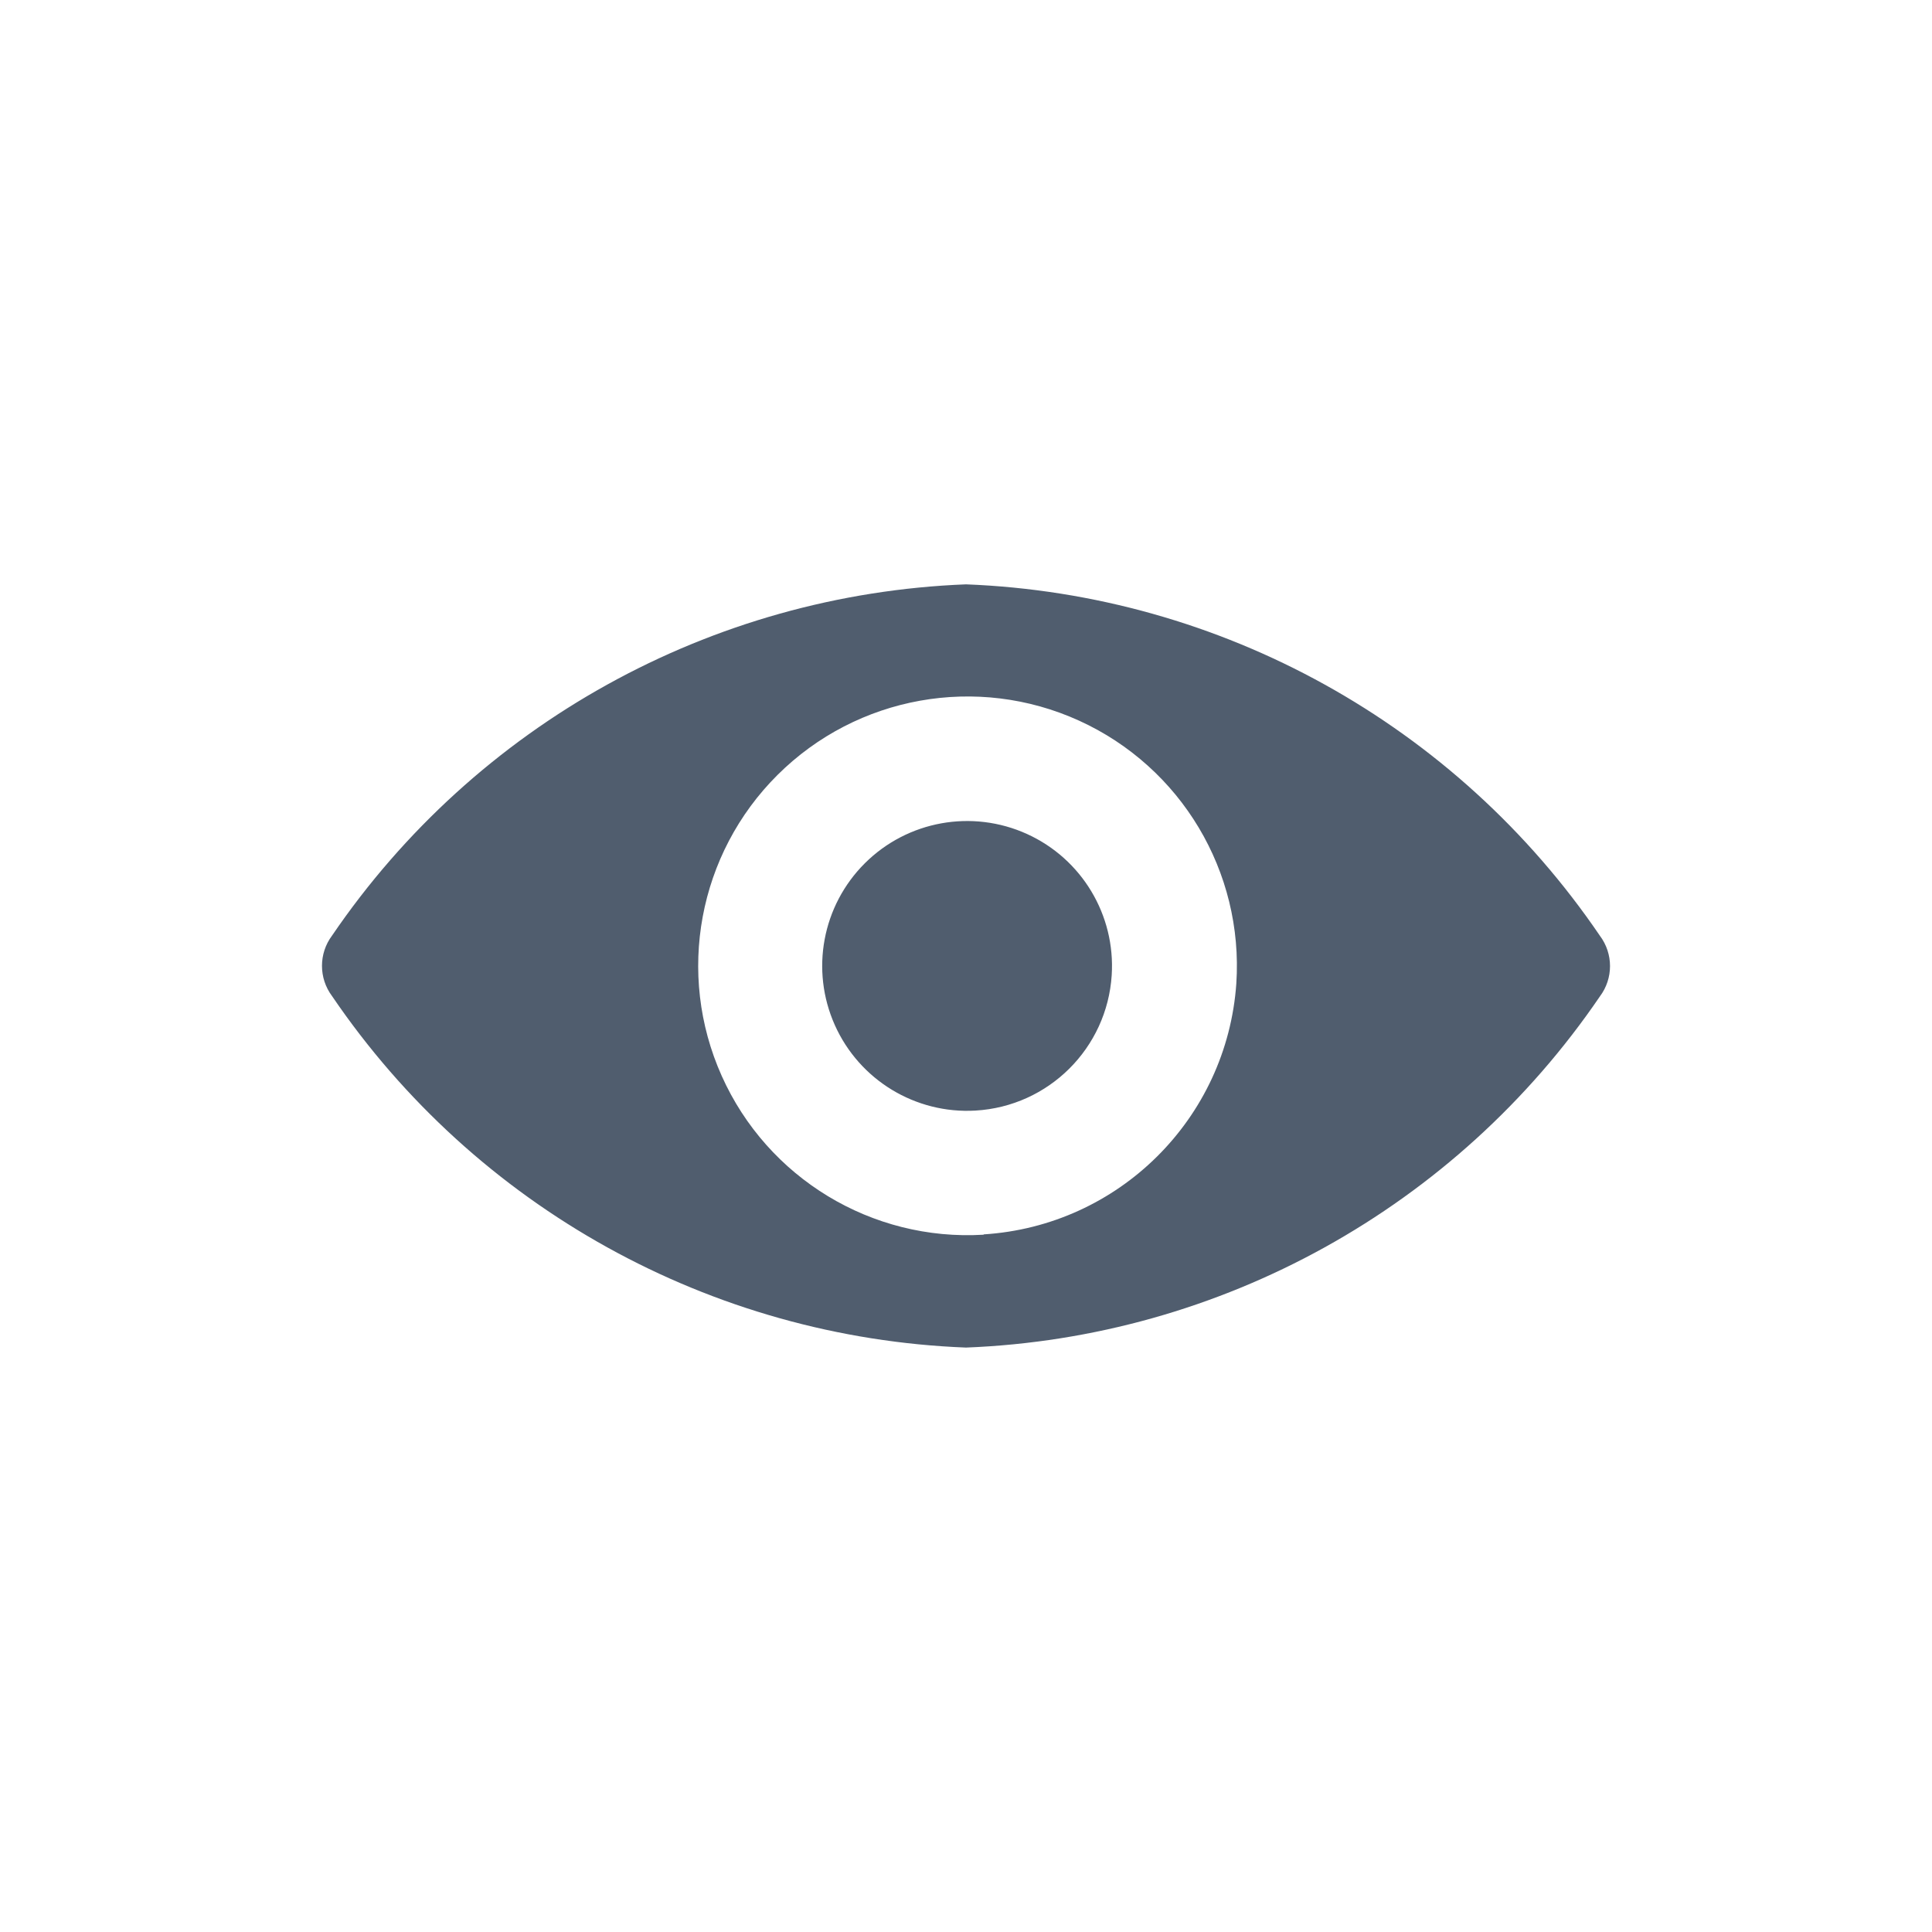
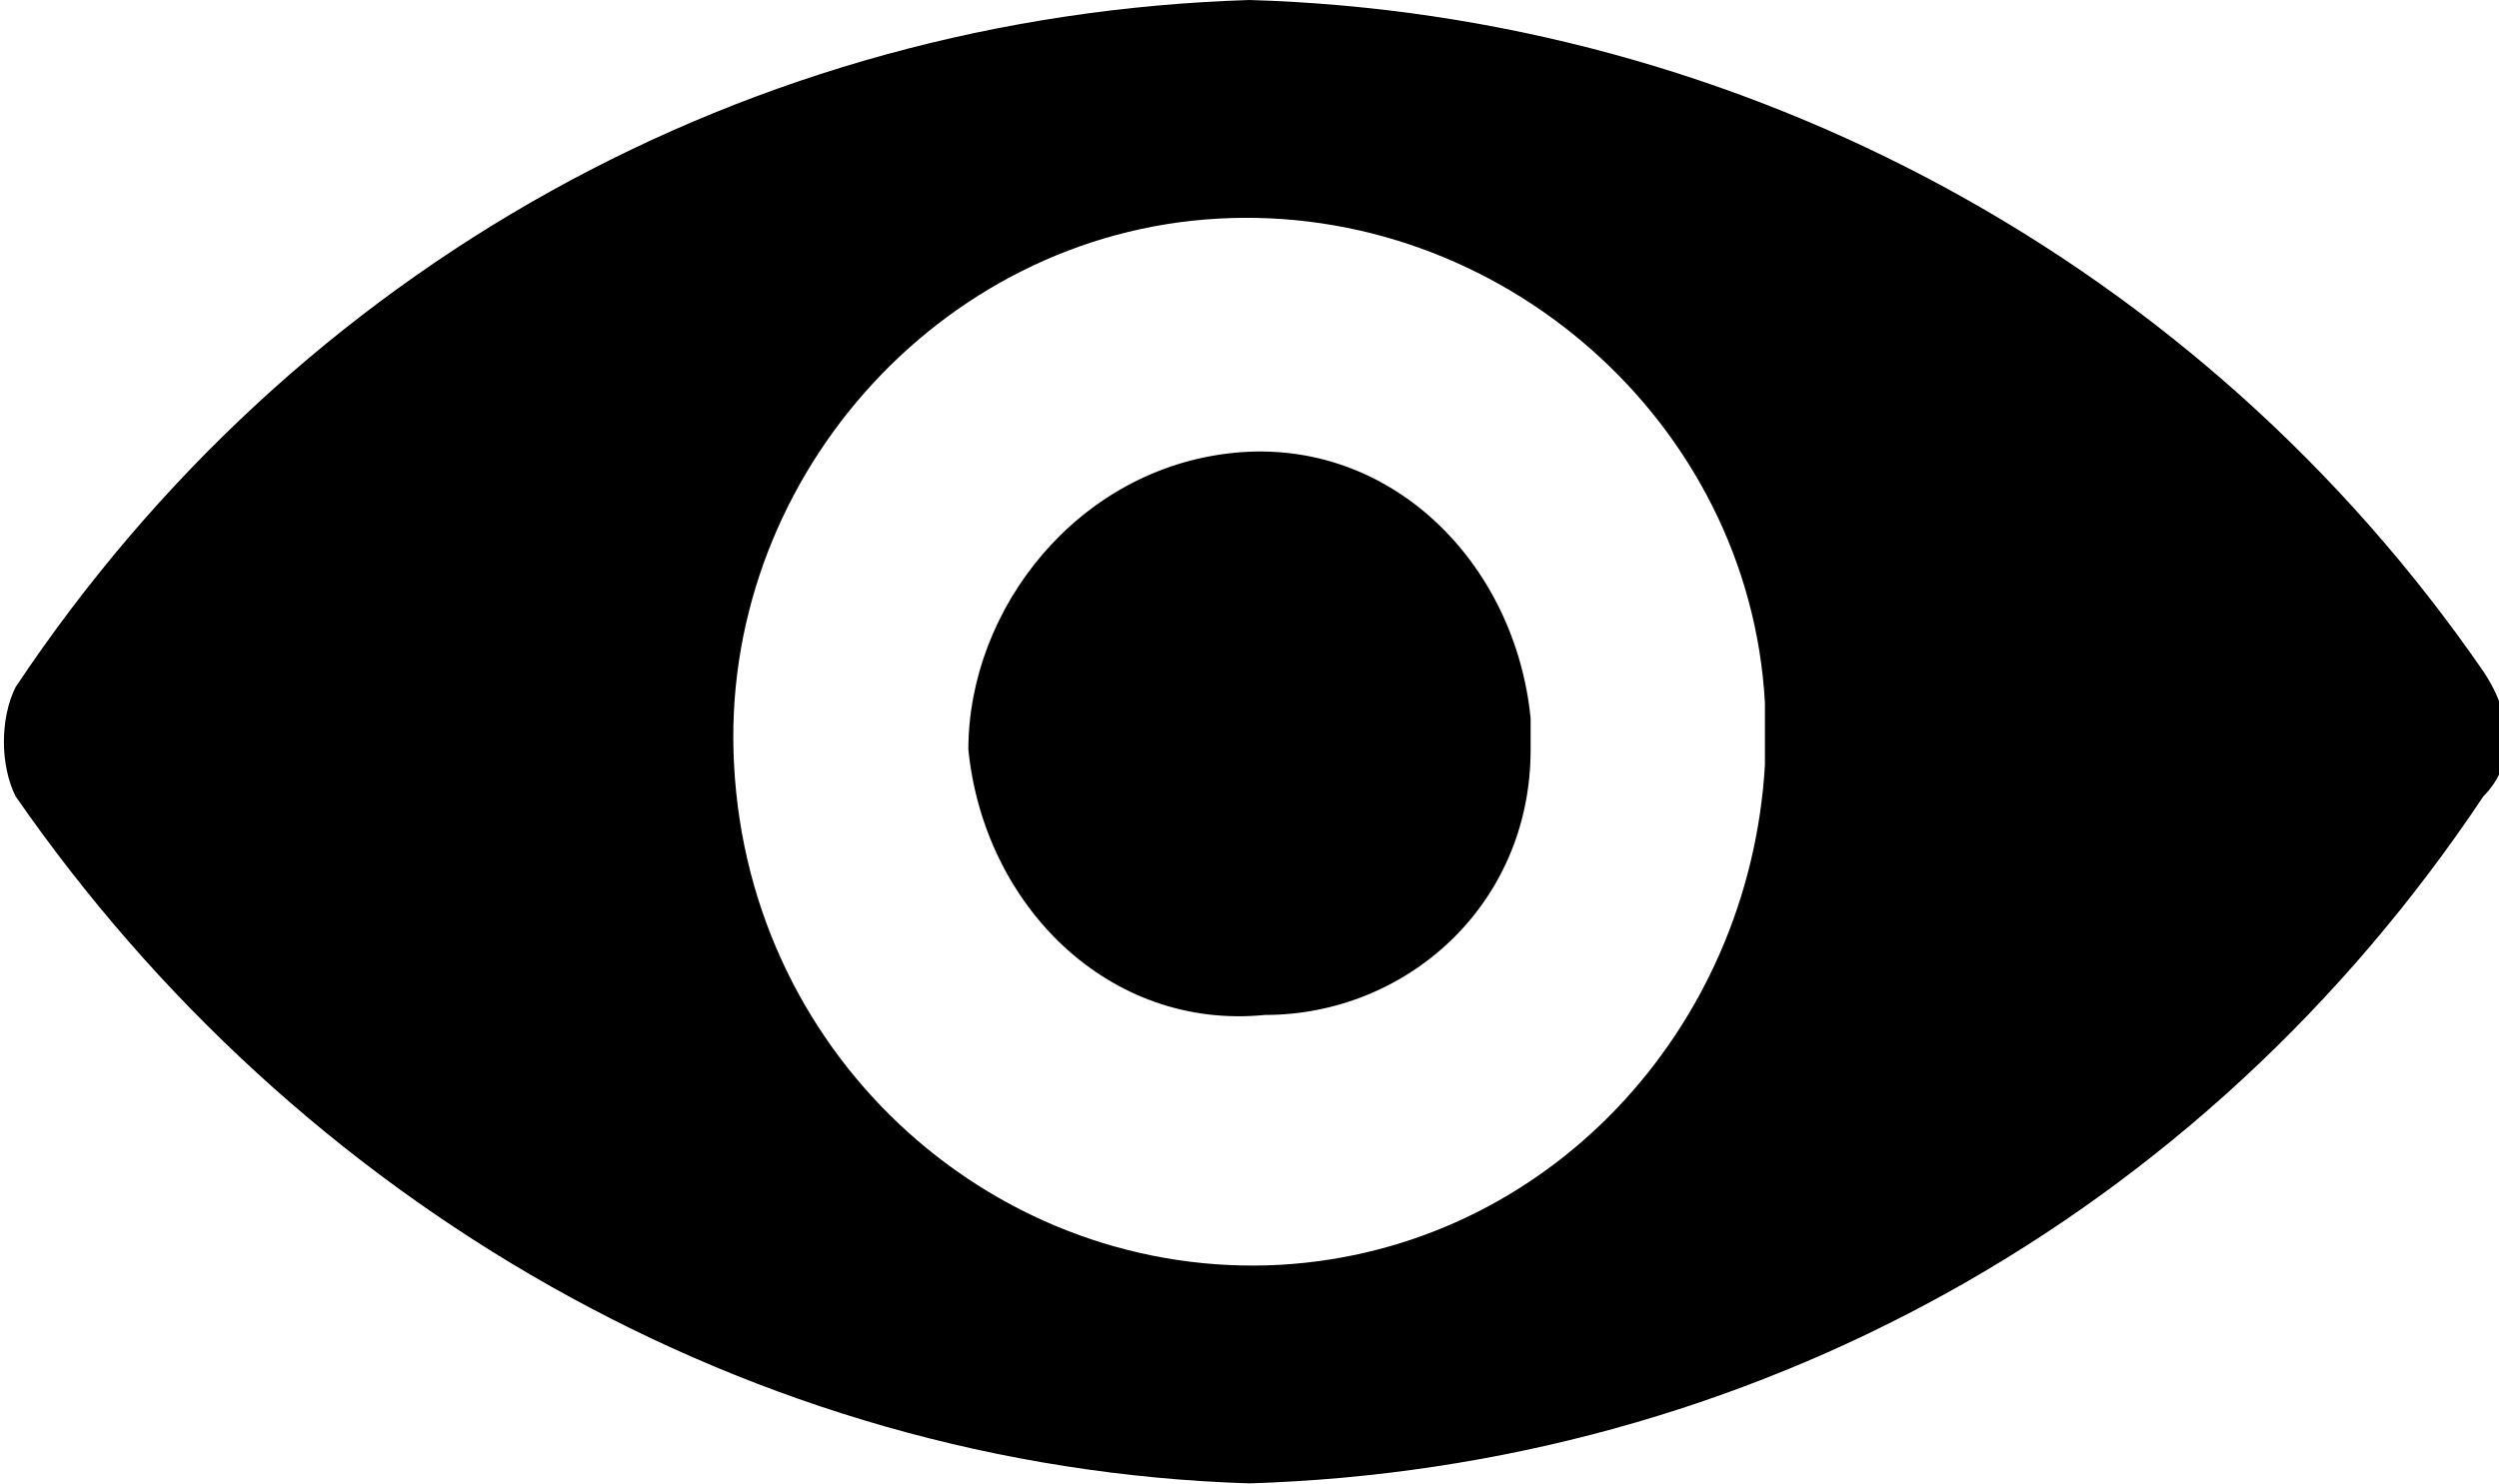
- <svg xmlns="http://www.w3.org/2000/svg" data-name="Component 62 – 4" width="24" height="24">
-   <path data-name="Rectangle 920" style="fill:none" d="M0 0h24v24H0z" />
-   <g data-name="eye (1)">
-     <path data-name="Path 1941" d="M8 98.725a10 10 0 0 0-7.875 4.363.627.627 0 0 0 0 .752A9.991 9.991 0 0 0 8 108.206a10 10 0 0 0 7.875-4.363.627.627 0 0 0 0-.752A9.991 9.991 0 0 0 8 98.725zm.219 8.079a3.346 3.346 0 1 1 3.139-3.12 3.357 3.357 0 0 1-3.139 3.116zm-.1-1.542a1.8 1.8 0 1 1 1.691-1.682 1.8 1.8 0 0 1-1.692 1.682z" transform="translate(4 -91.466)" style="fill:#505d6e" />
-   </g>
+ <svg xmlns="http://www.w3.org/2000/svg" viewBox="0 0 16 9.5">
+   <path d="M8 0C4.8.1 1.9 1.7.1 4.4c-.1.2-.1.5 0 .7C1.9 7.7 4.8 9.4 8 9.5c3.2-.1 6.1-1.7 7.9-4.4.2-.2.2-.5 0-.8A9.95 9.95 0 0 0 8 0zm.2 8.1c-1.8.1-3.4-1.3-3.5-3.2C4.6 3.1 6 1.5 7.8 1.4c1.8-.1 3.4 1.3 3.5 3.1v.4C11.2 6.6 9.9 8 8.2 8.1zm-.1-1.6c-1 .1-1.8-.7-1.9-1.7 0-.9.7-1.8 1.7-1.9 1-.1 1.8.7 1.9 1.7v.2c0 1-.8 1.7-1.7 1.7z" />
</svg>
